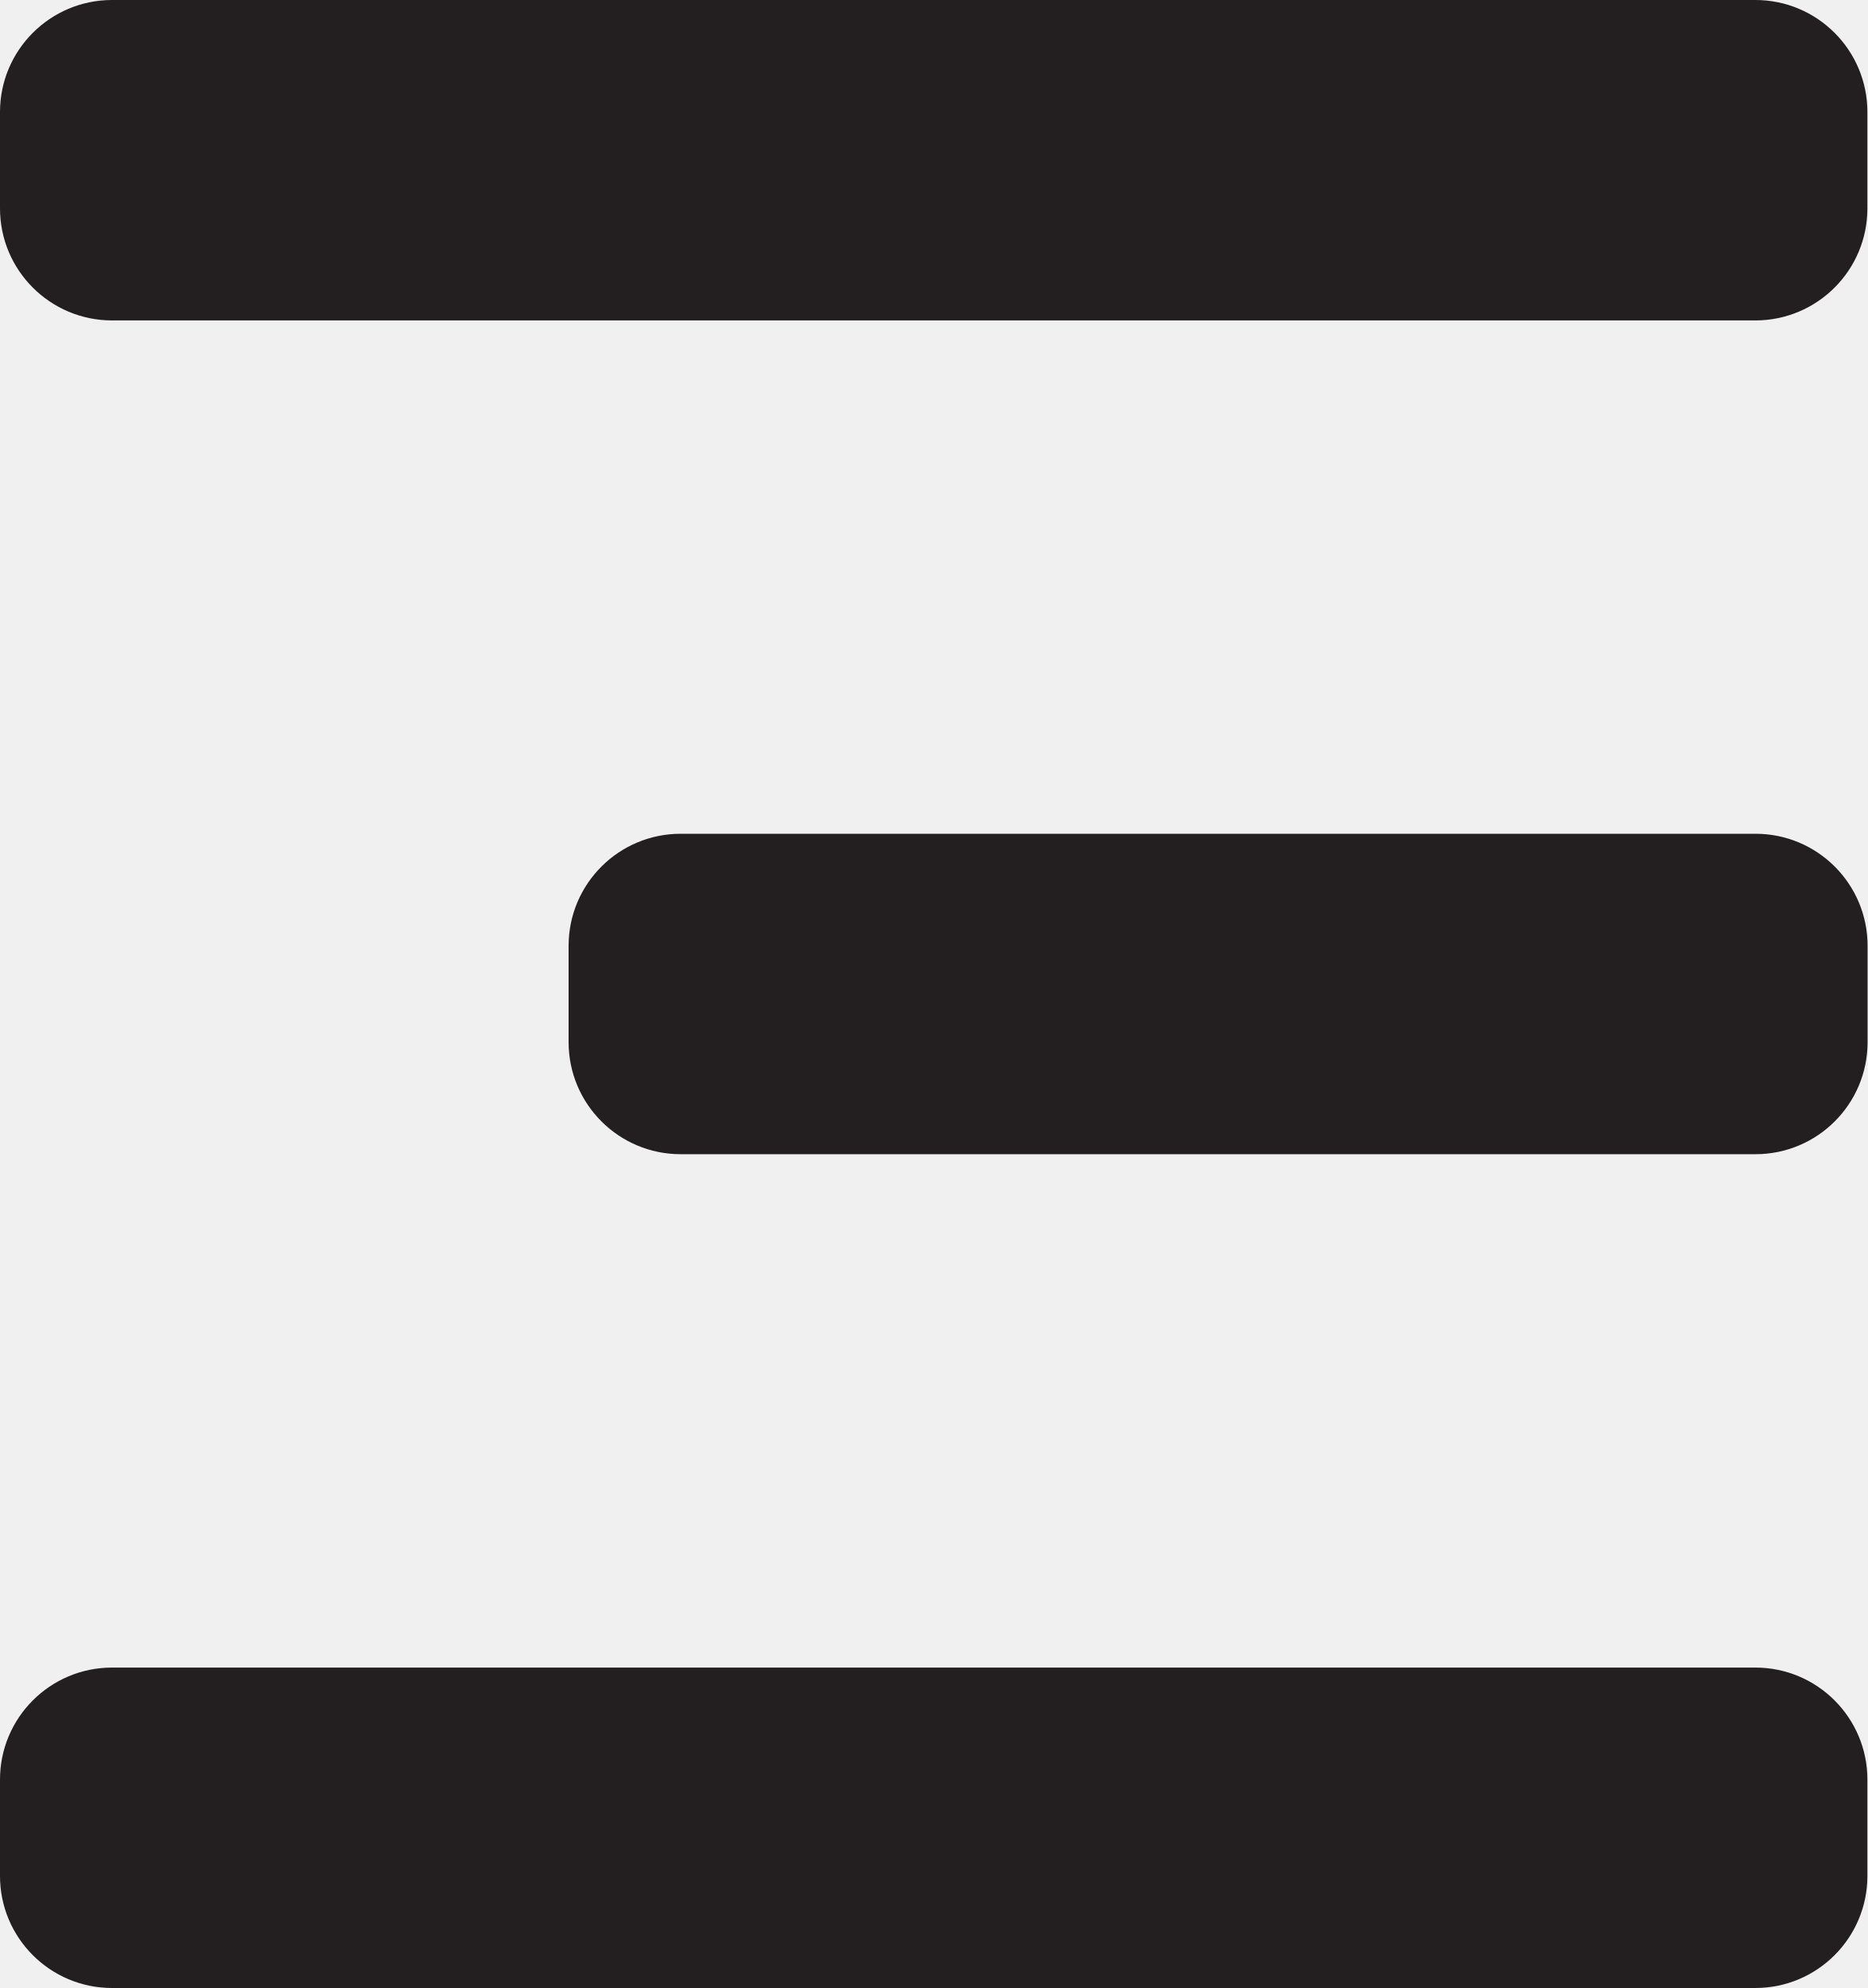
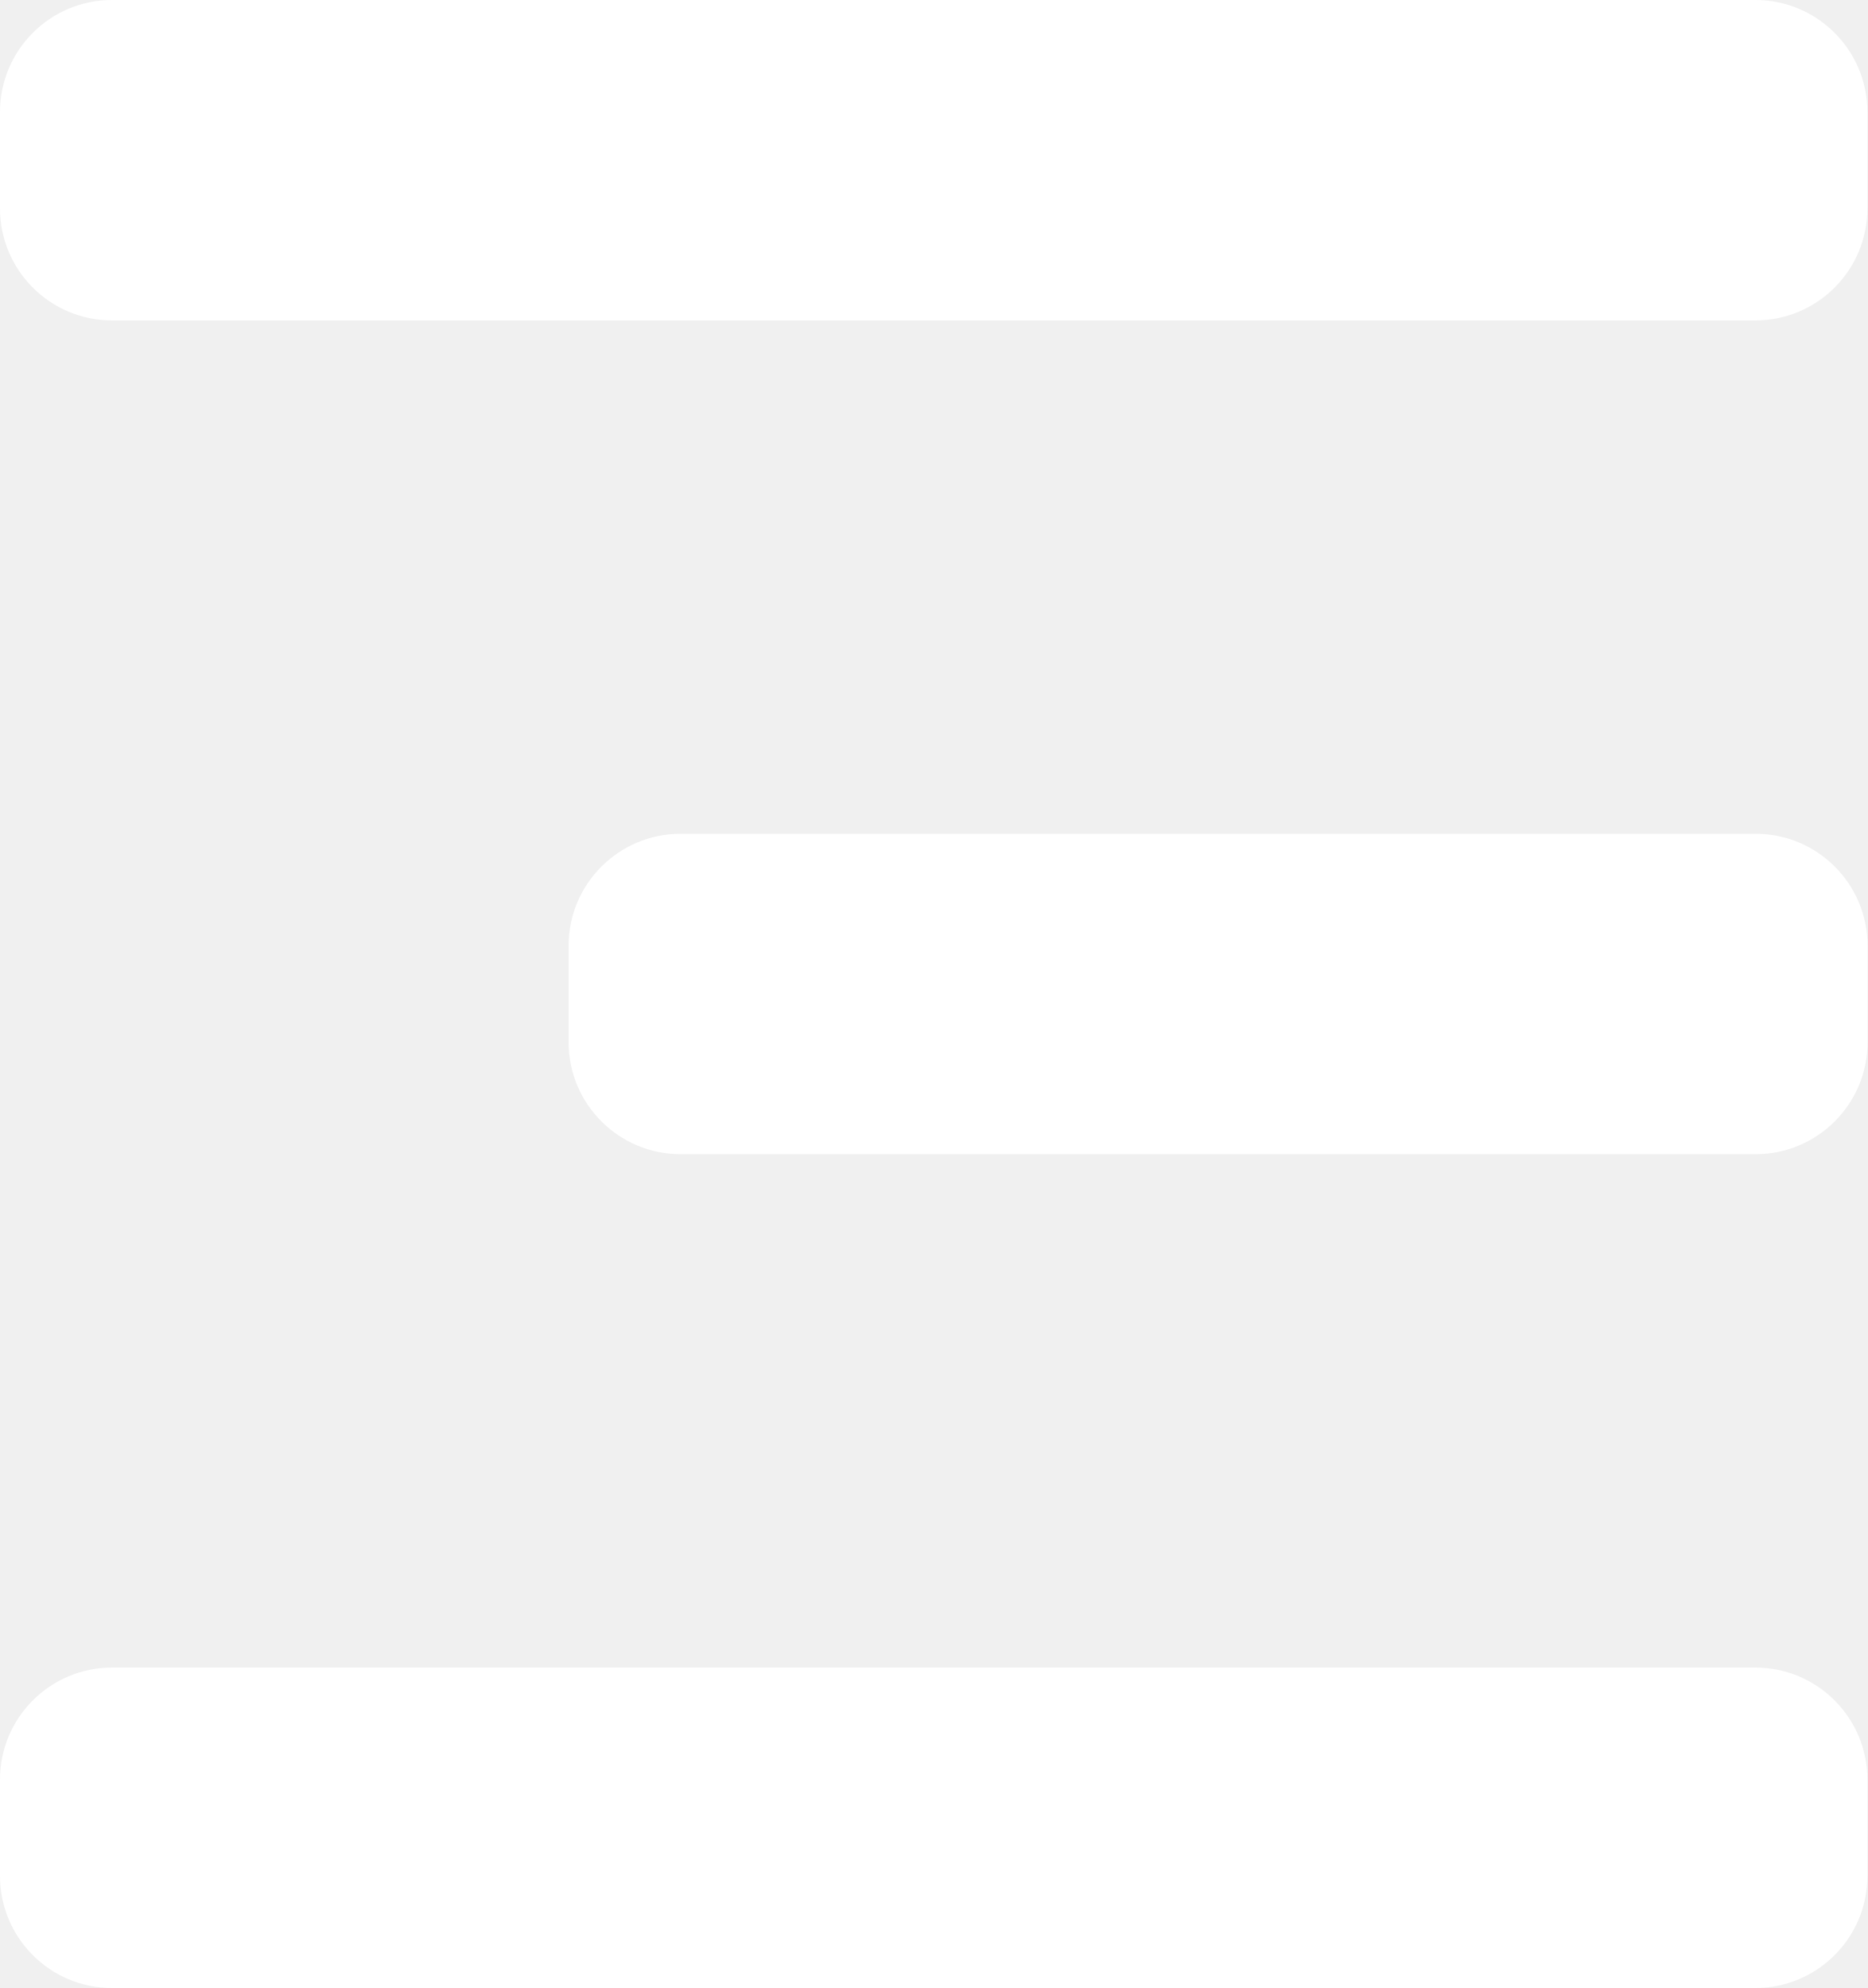
<svg xmlns="http://www.w3.org/2000/svg" id="Layer_1" data-name="Layer 1" viewBox="0 0 500 532.26">
  <defs>
    <style>
      .cls-1 {
-         fill: #231f20;
+         fill: white;
      }
    </style>
  </defs>
  <rect class="cls-1" x="152.23" y="223.23" width="347.77" height="85.79" rx="30" ry="30" />
  <rect class="cls-1" y="446.47" width="499.95" height="85.79" rx="30" ry="30" />
  <rect class="cls-1" width="499.95" height="85.79" rx="30" ry="30" />
</svg>
